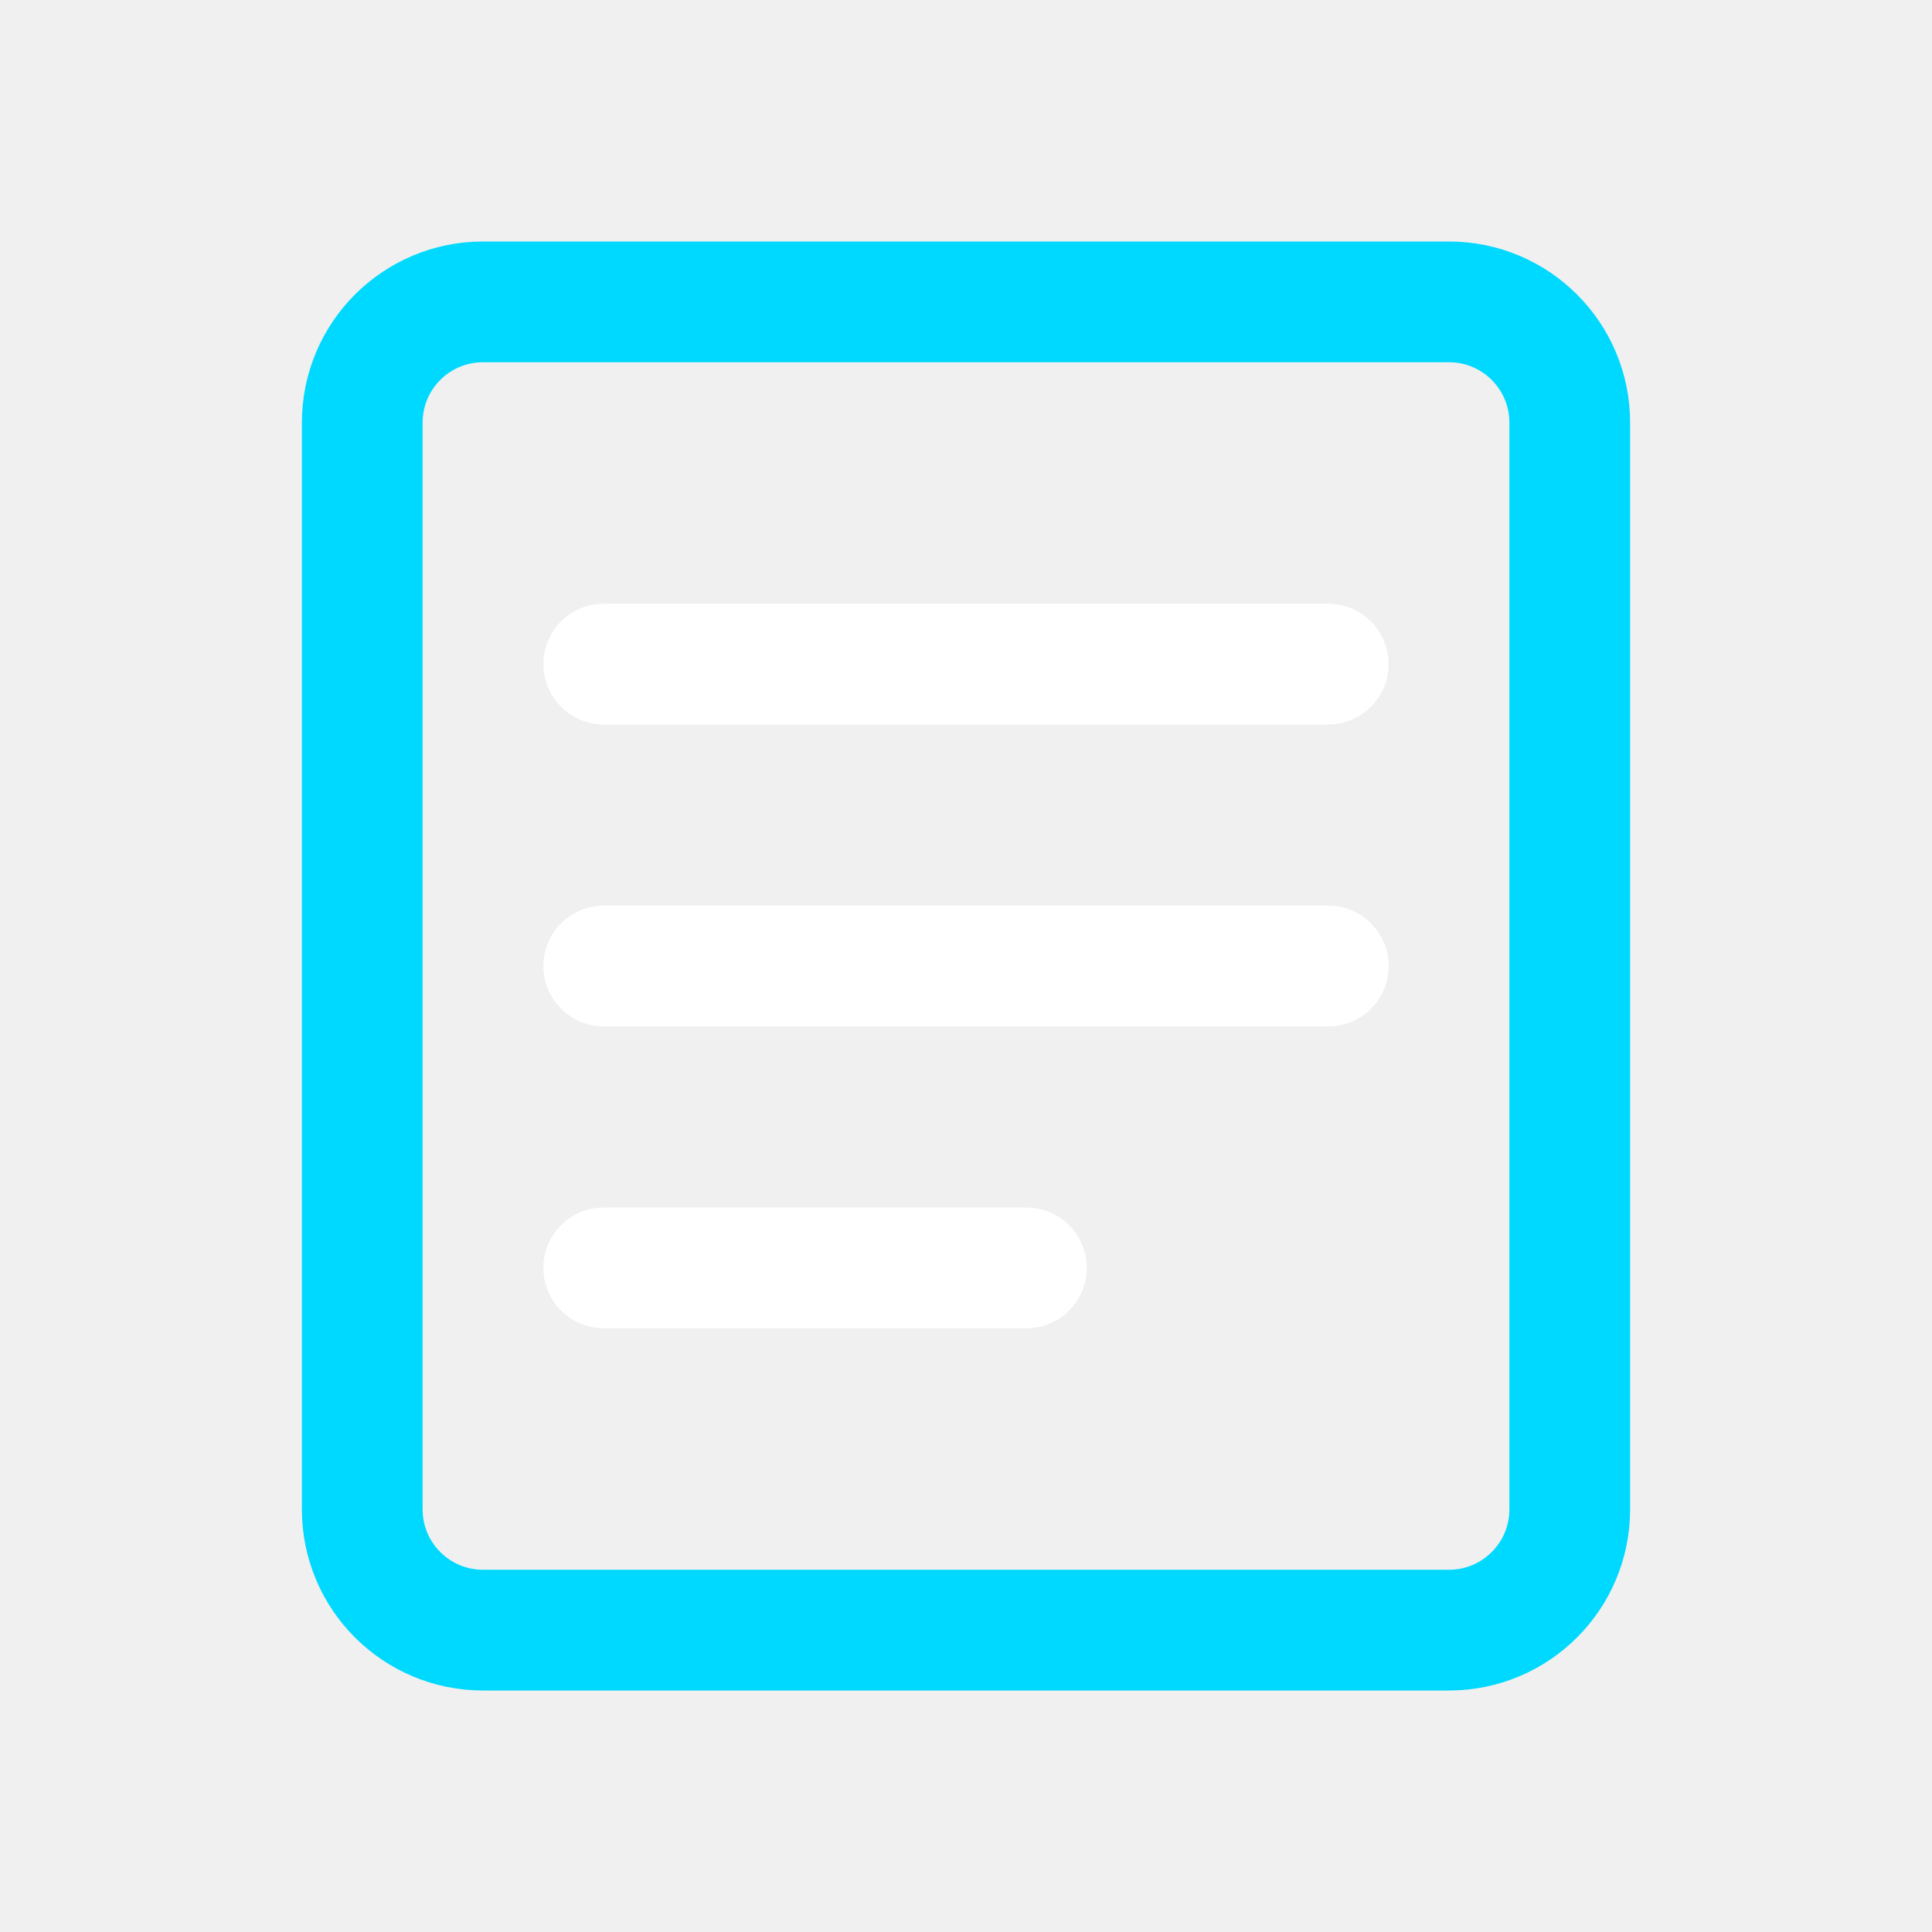
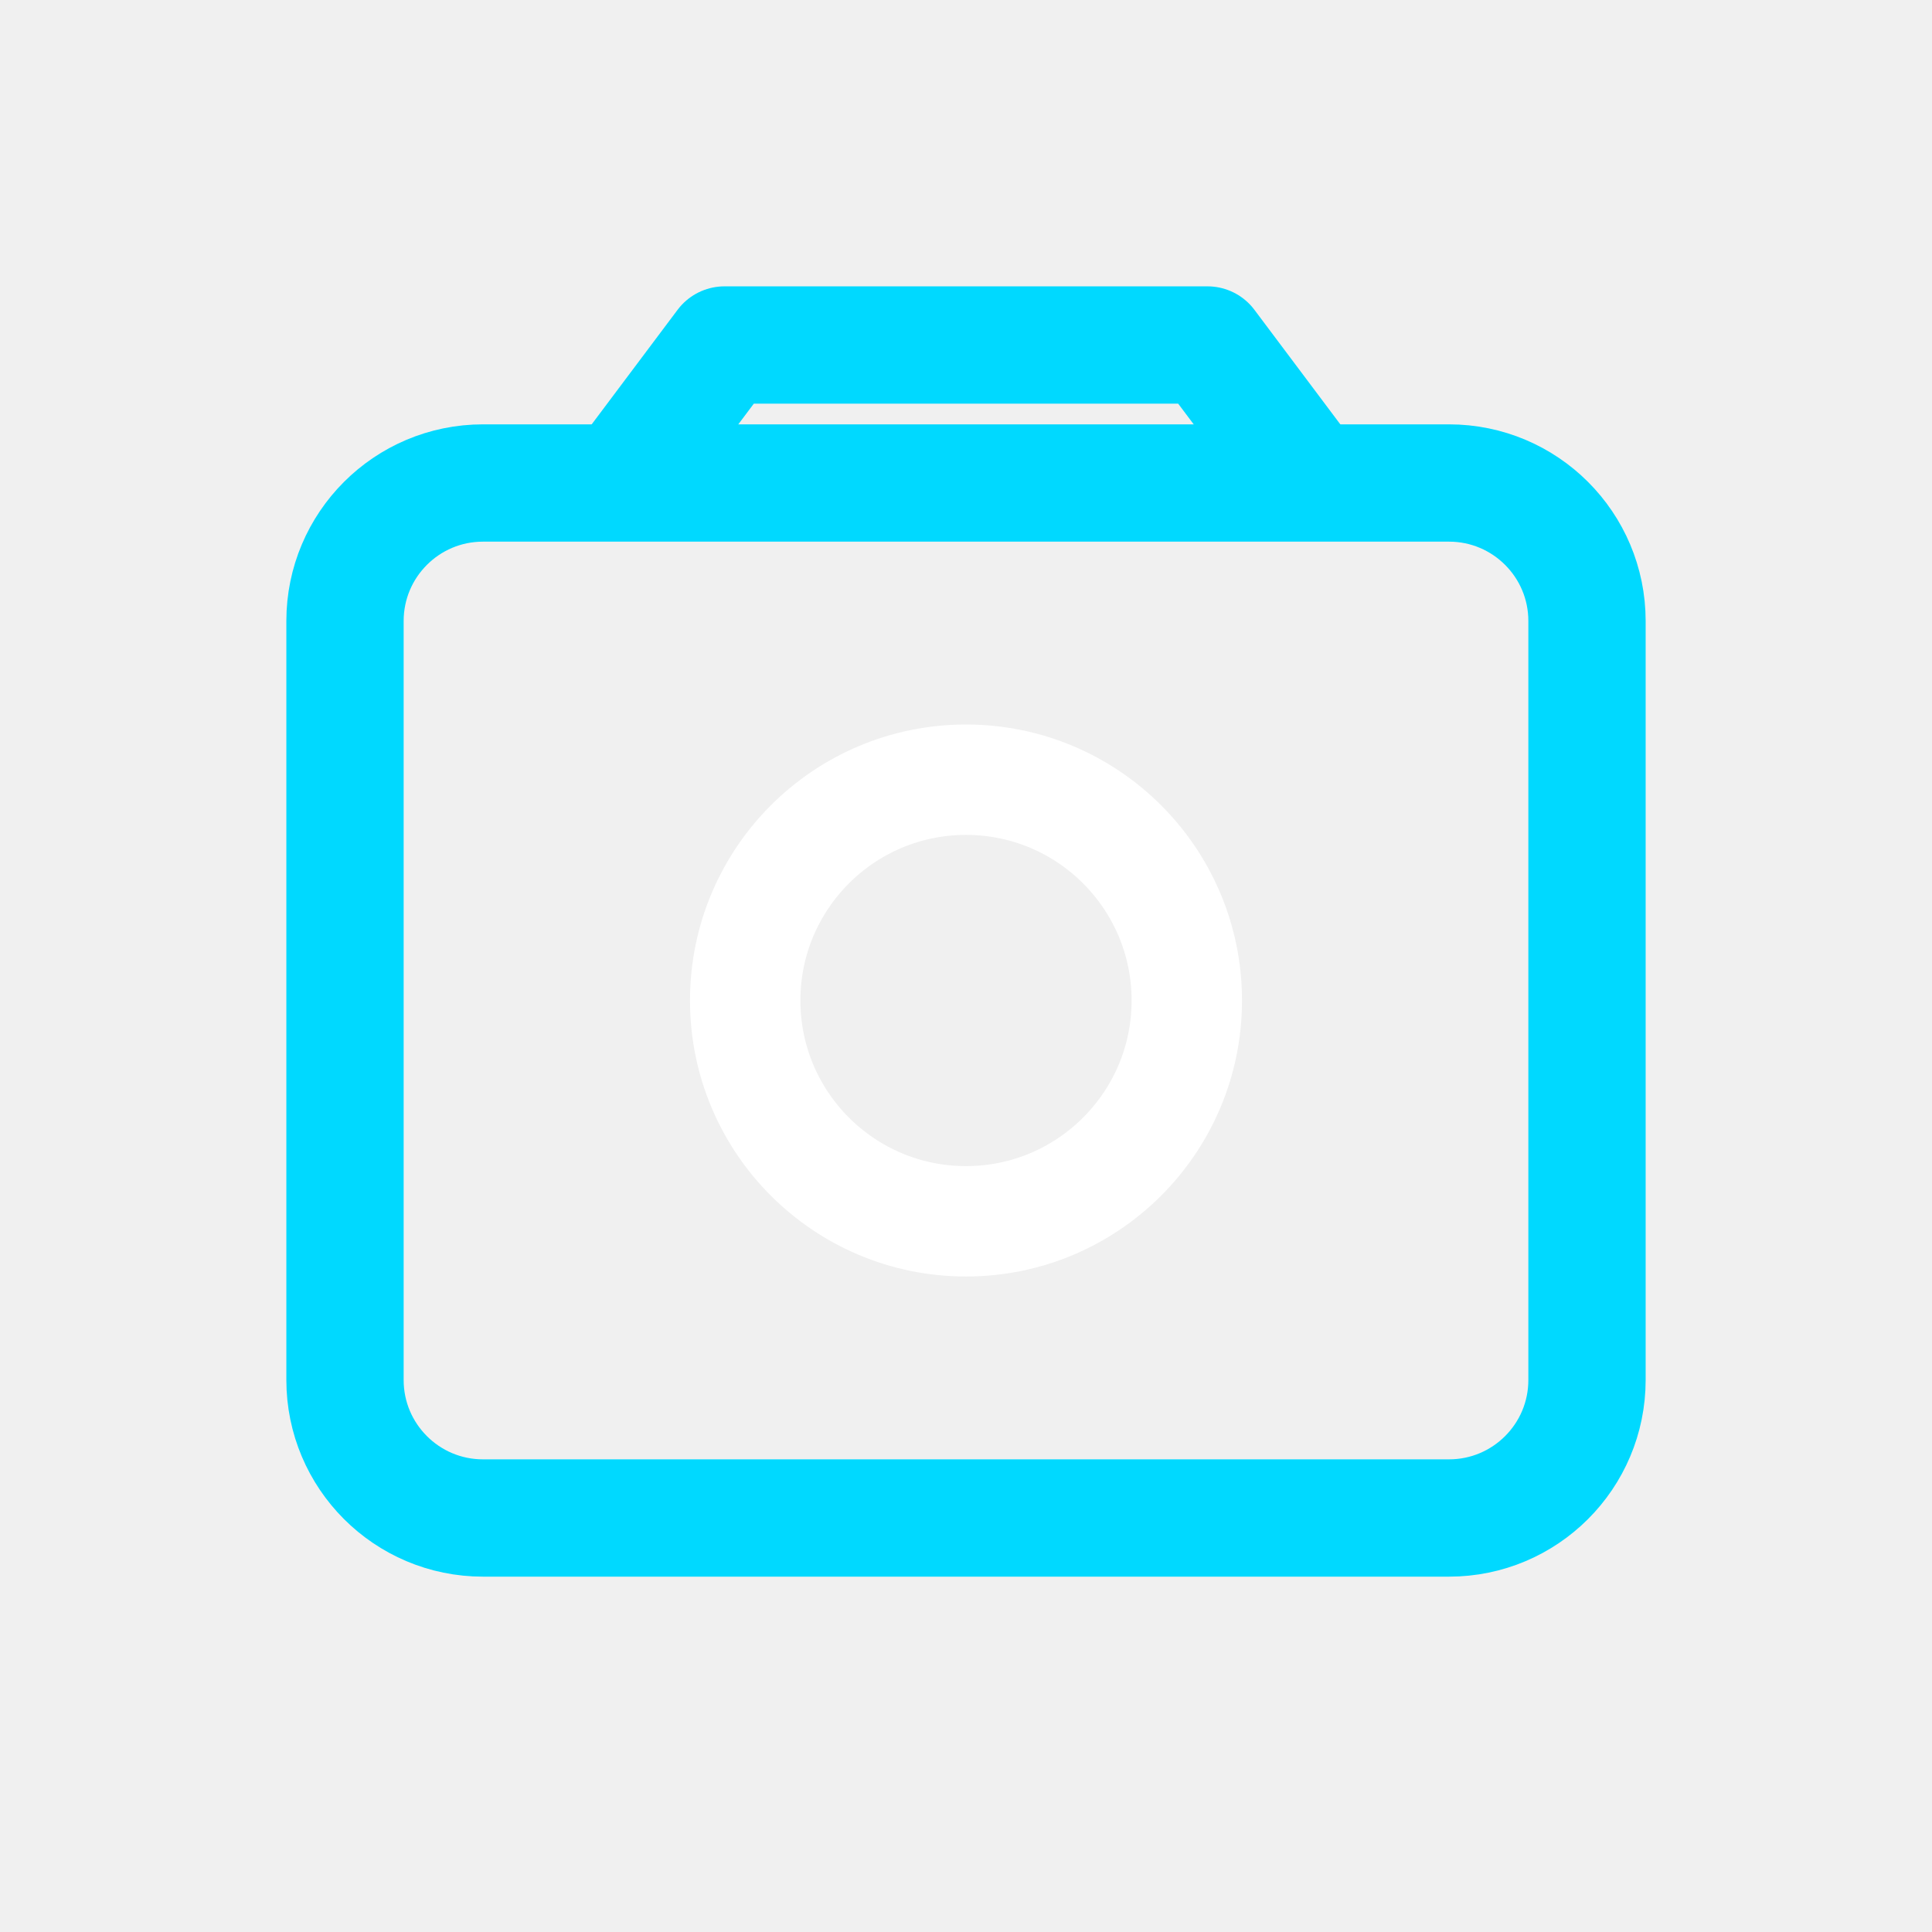
- <svg xmlns="http://www.w3.org/2000/svg" width="32" height="32" viewBox="0 0 32 32" fill="none">
-   <rect x="6" y="5" width="20" height="22" rx="2" stroke="#00D9FF" stroke-width="2" />
-   <path d="M10 11h12M10 16h12M10 21h7" stroke="#fff" stroke-width="2" stroke-linecap="round" />
+ <svg xmlns="http://www.w3.org/2000/svg" width="28" height="28" viewBox="0 0 28 28" fill="none">
+   <rect x="5" y="7" width="18" height="15" rx="2" stroke="#00D9FF" stroke-width="1.7" />
+   <circle cx="14" cy="14.5" r="3.2" stroke="#fff" stroke-width="1.6" />
+   <path d="m9 7 1.5-2h7L19 7" stroke="#00D9FF" stroke-width="1.7" stroke-linejoin="round" />
</svg>
